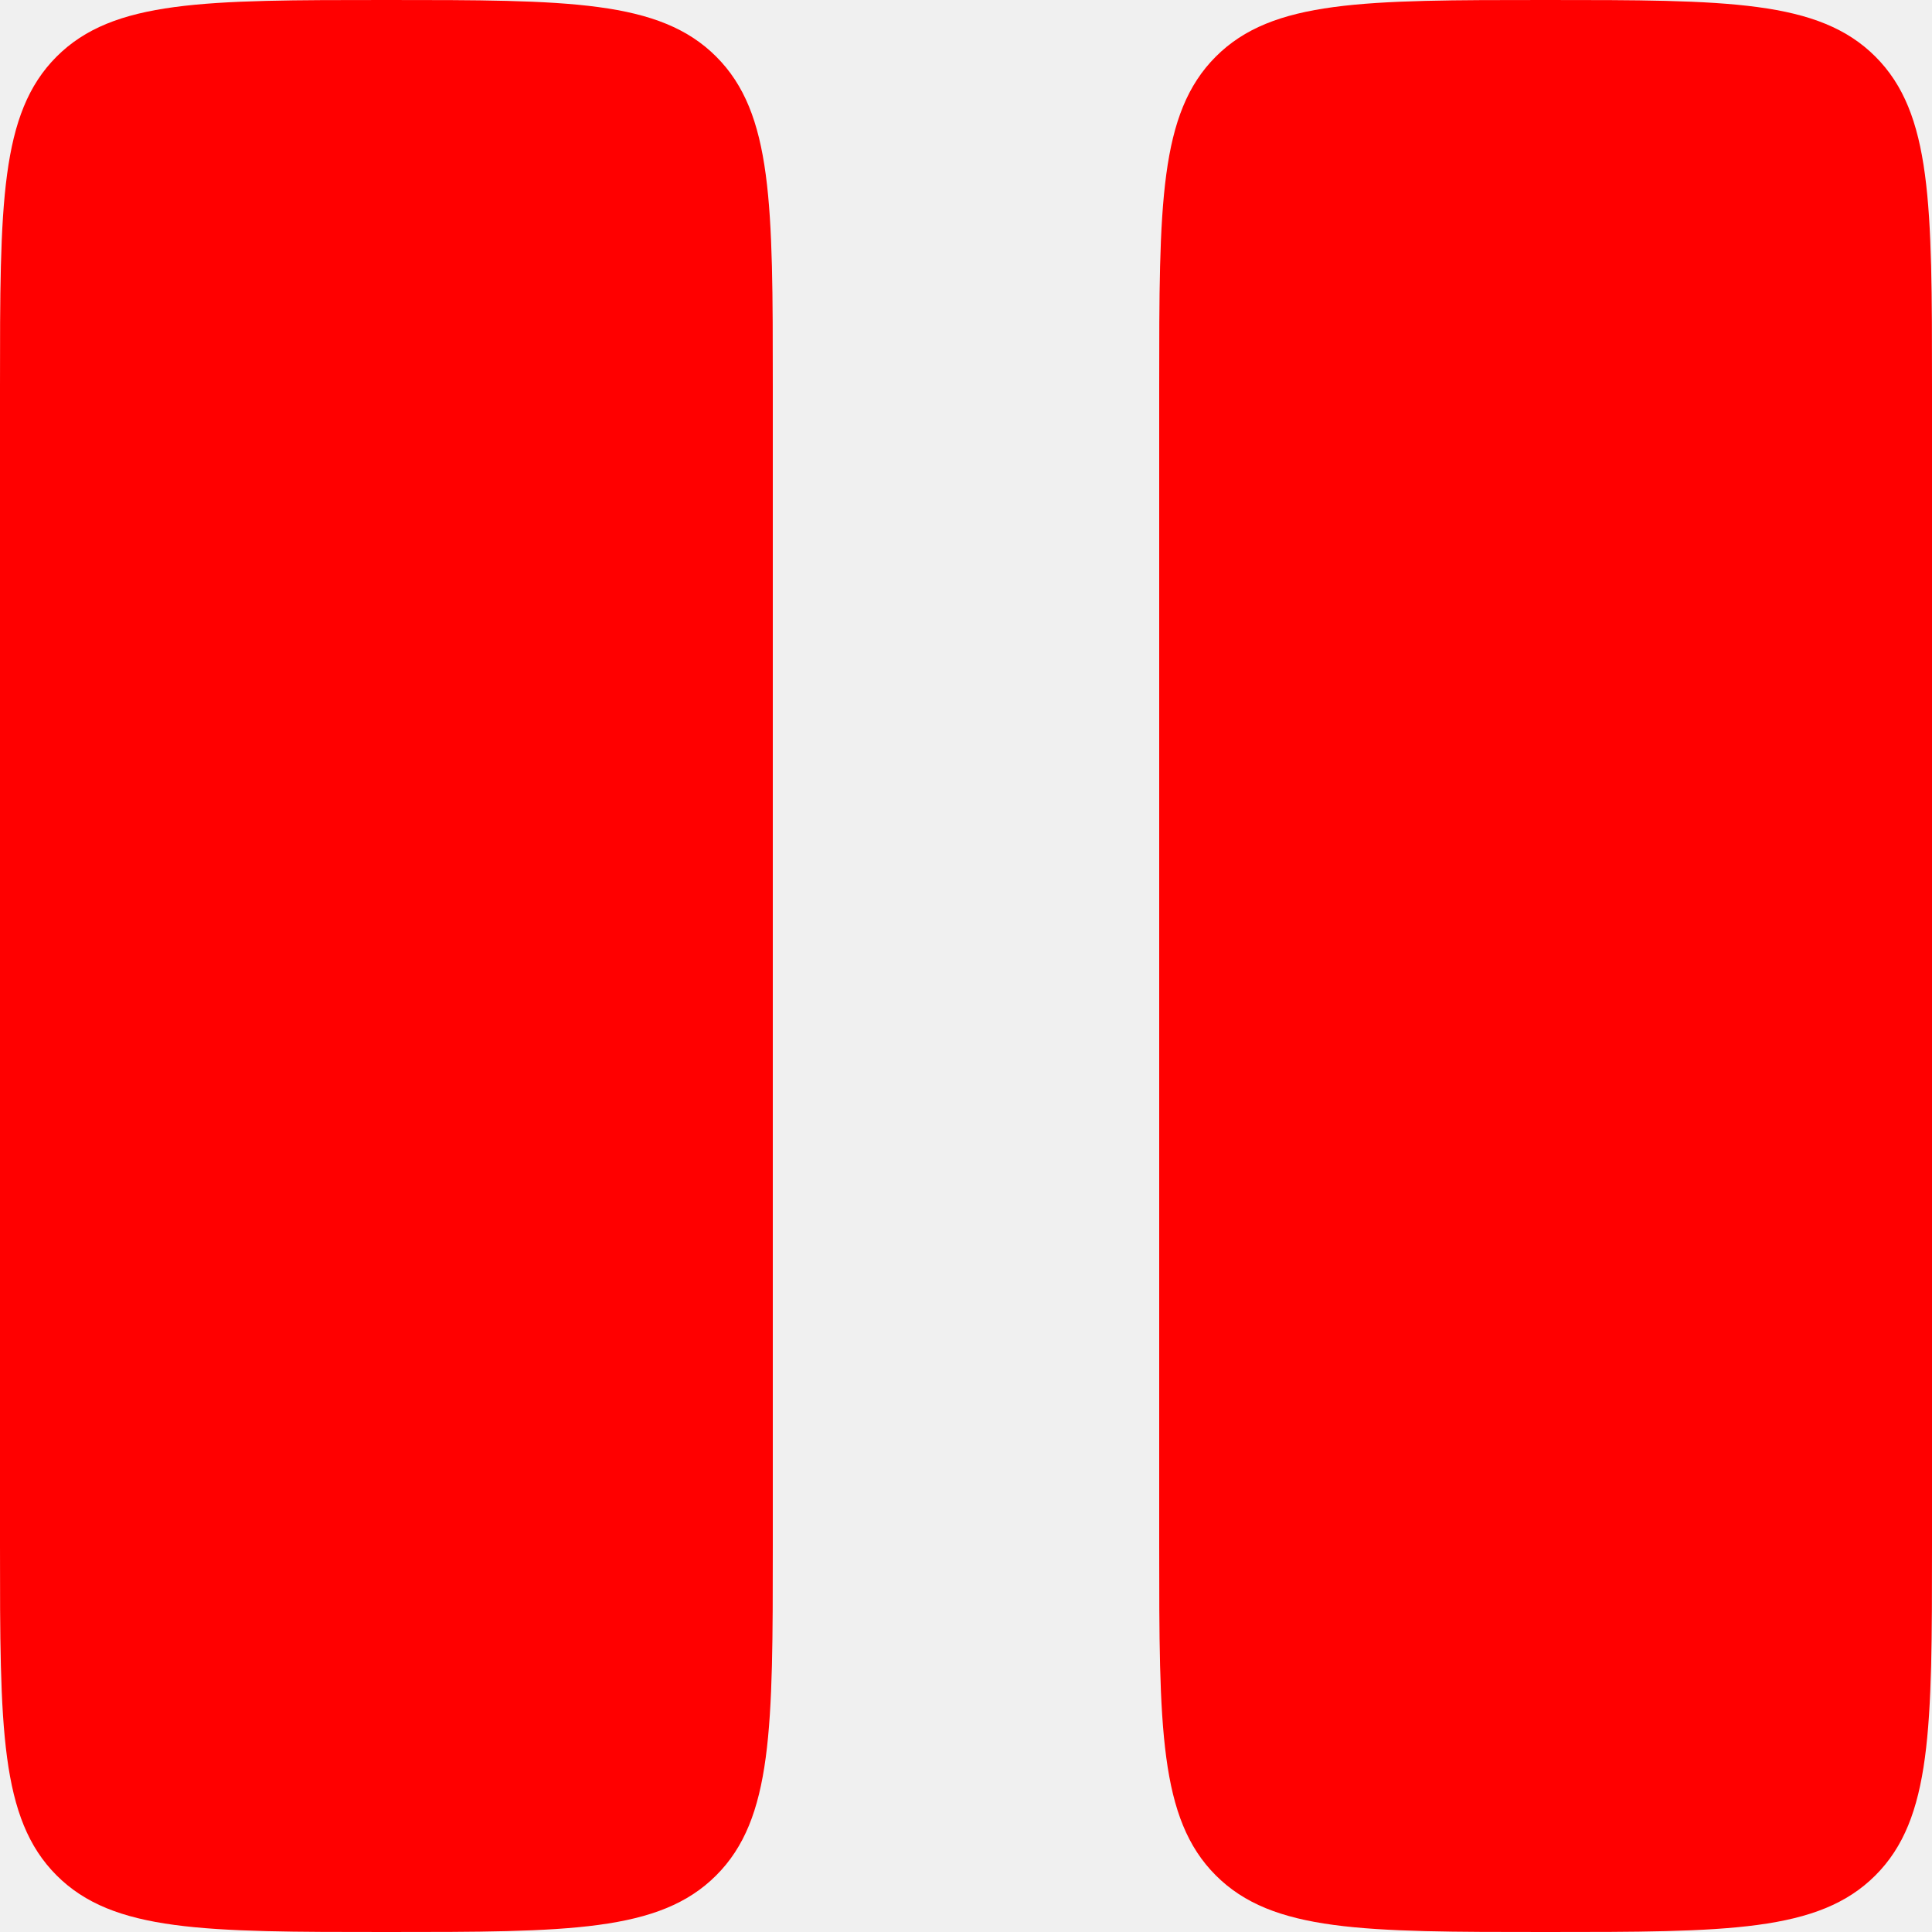
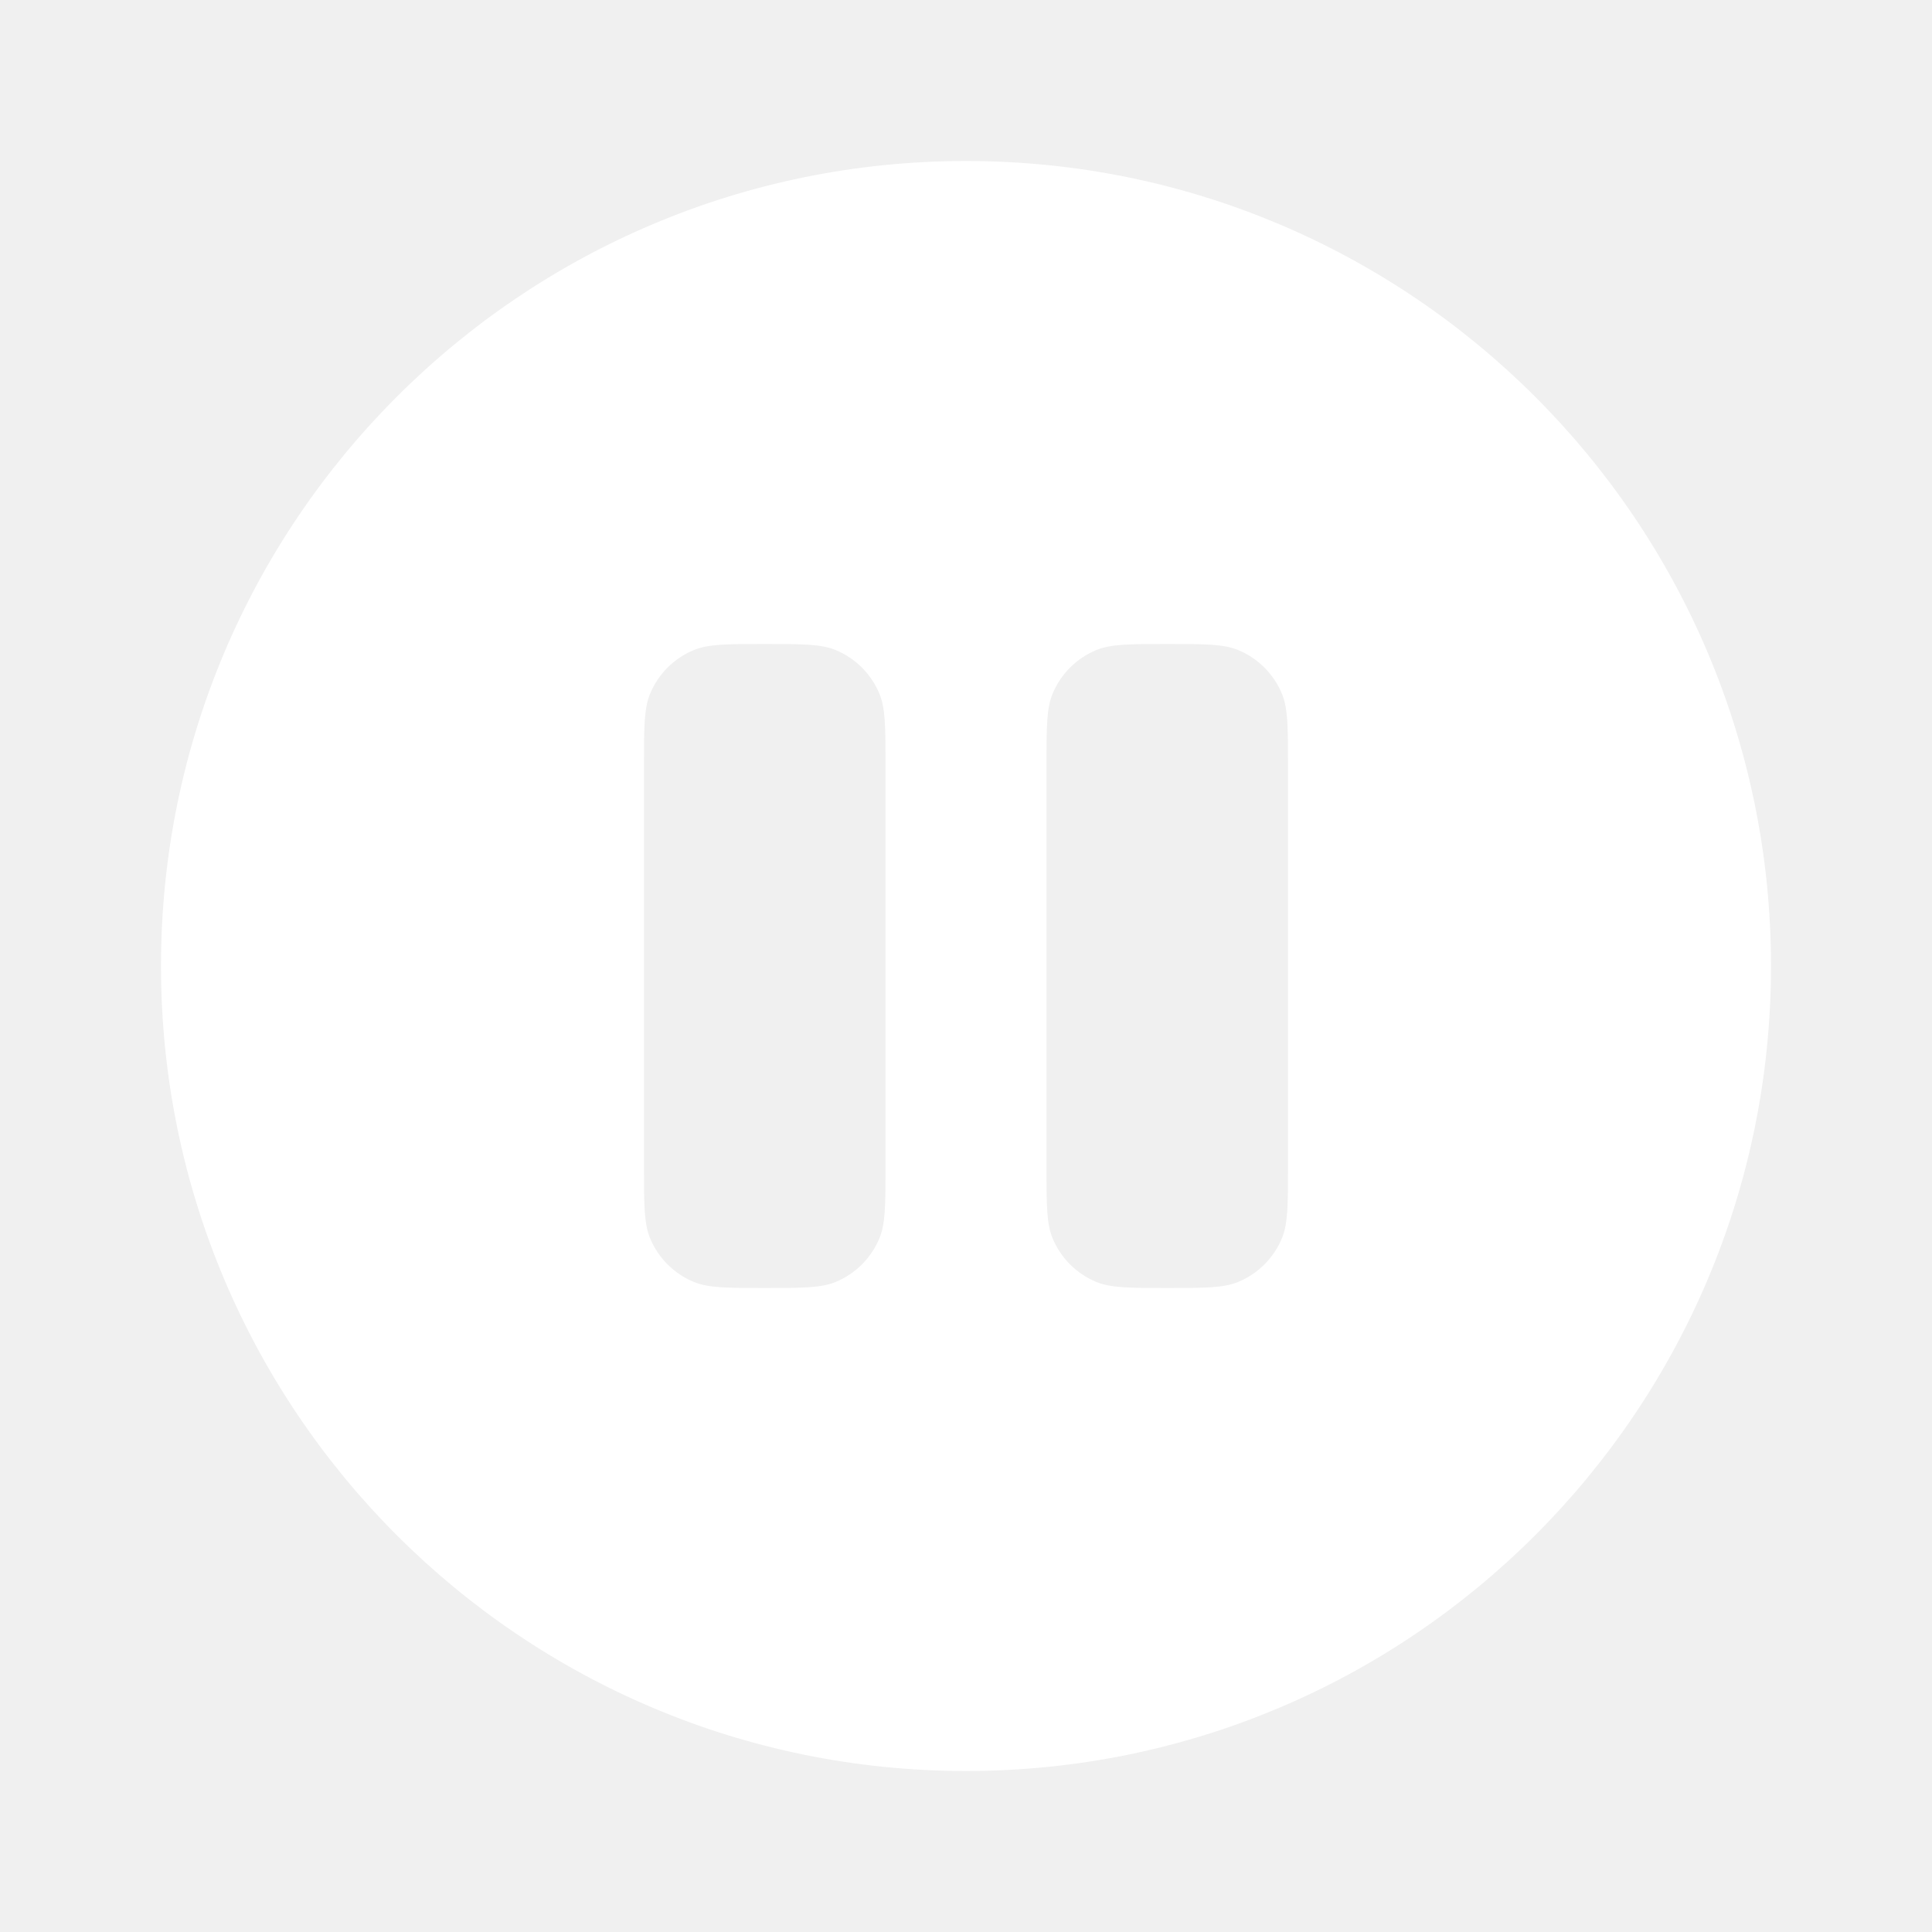
- <svg xmlns="http://www.w3.org/2000/svg" width="20" height="20" viewBox="0 0 20 20" fill="none">
-   <path d="M0 4C0 2.114 0 1.172 0.586 0.586C1.172 0 2.114 0 4 0C5.886 0 6.828 0 7.414 0.586C8 1.172 8 2.114 8 4V16C8 17.886 8 18.828 7.414 19.414C6.828 20 5.886 20 4 20C2.114 20 1.172 20 0.586 19.414C0 18.828 0 17.886 0 16V4Z" fill="red" />
-   <path d="M12 4C12 2.114 12 1.172 12.586 0.586C13.172 0 14.114 0 16 0C17.886 0 18.828 0 19.414 0.586C20 1.172 20 2.114 20 4V16C20 17.886 20 18.828 19.414 19.414C18.828 20 17.886 20 16 20C14.114 20 13.172 20 12.586 19.414C12 18.828 12 17.886 12 16V4Z" fill="red" />
+ <svg xmlns="http://www.w3.org/2000/svg" width="24px" height="24px" viewBox="0 0 24 24" fill="none">
+   <path fill-rule="evenodd" clip-rule="evenodd" d="M12 22C17.523 22 22 17.523 22 12C22 6.477 17.523 2 12 2C6.477 2 2 6.477 2 12C2 17.523 6.477 22 12 22ZM8.076 8.617C8 8.801 8 9.034 8 9.5V14.5C8 14.966 8 15.199 8.076 15.383C8.178 15.628 8.372 15.822 8.617 15.924C8.801 16 9.034 16 9.5 16C9.966 16 10.199 16 10.383 15.924C10.628 15.822 10.822 15.628 10.924 15.383C11 15.199 11 14.966 11 14.5V9.5C11 9.034 11 8.801 10.924 8.617C10.822 8.372 10.628 8.178 10.383 8.076C10.199 8 9.966 8 9.5 8C9.034 8 8.801 8 8.617 8.076C8.372 8.178 8.178 8.372 8.076 8.617ZM13.076 8.617C13 8.801 13 9.034 13 9.5V14.5C13 14.966 13 15.199 13.076 15.383C13.178 15.628 13.372 15.822 13.617 15.924C13.801 16 14.034 16 14.5 16C14.966 16 15.199 16 15.383 15.924C15.628 15.822 15.822 15.628 15.924 15.383C16 15.199 16 14.966 16 14.5V9.5C16 9.034 16 8.801 15.924 8.617C15.822 8.372 15.628 8.178 15.383 8.076C15.199 8 14.966 8 14.5 8C14.034 8 13.801 8 13.617 8.076C13.372 8.178 13.178 8.372 13.076 8.617Z" fill="#ffffff" />
</svg>
